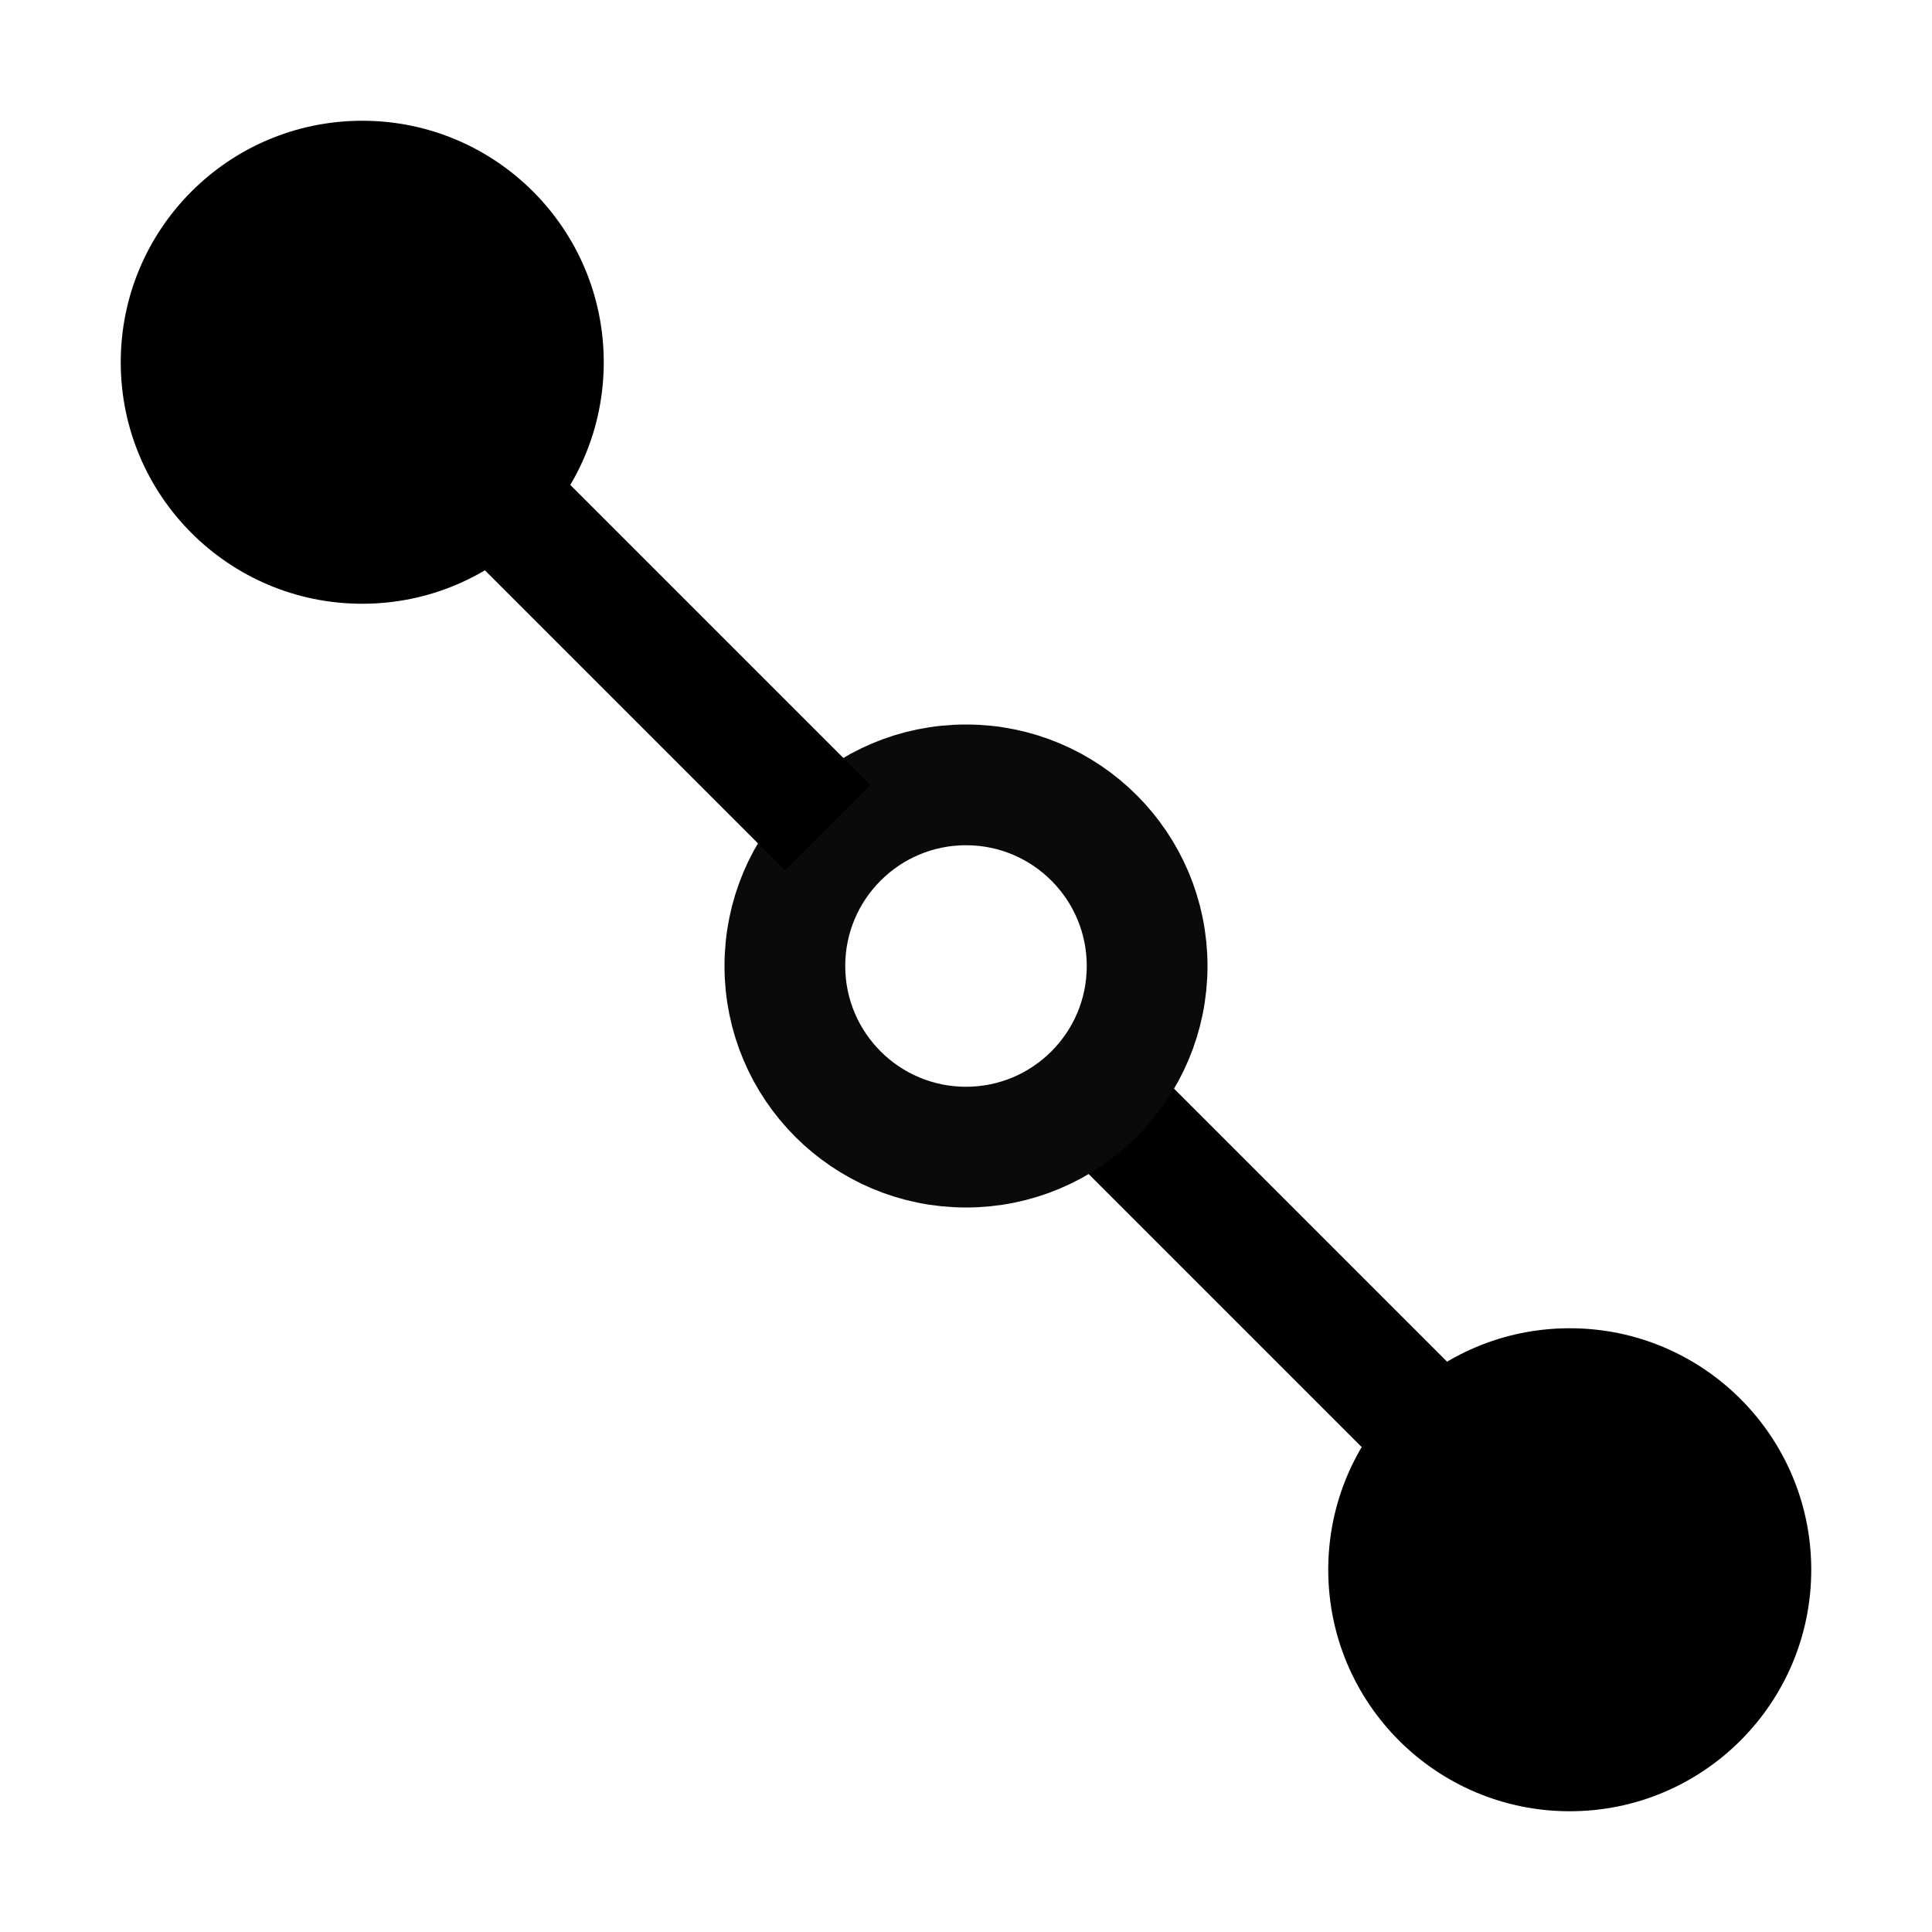
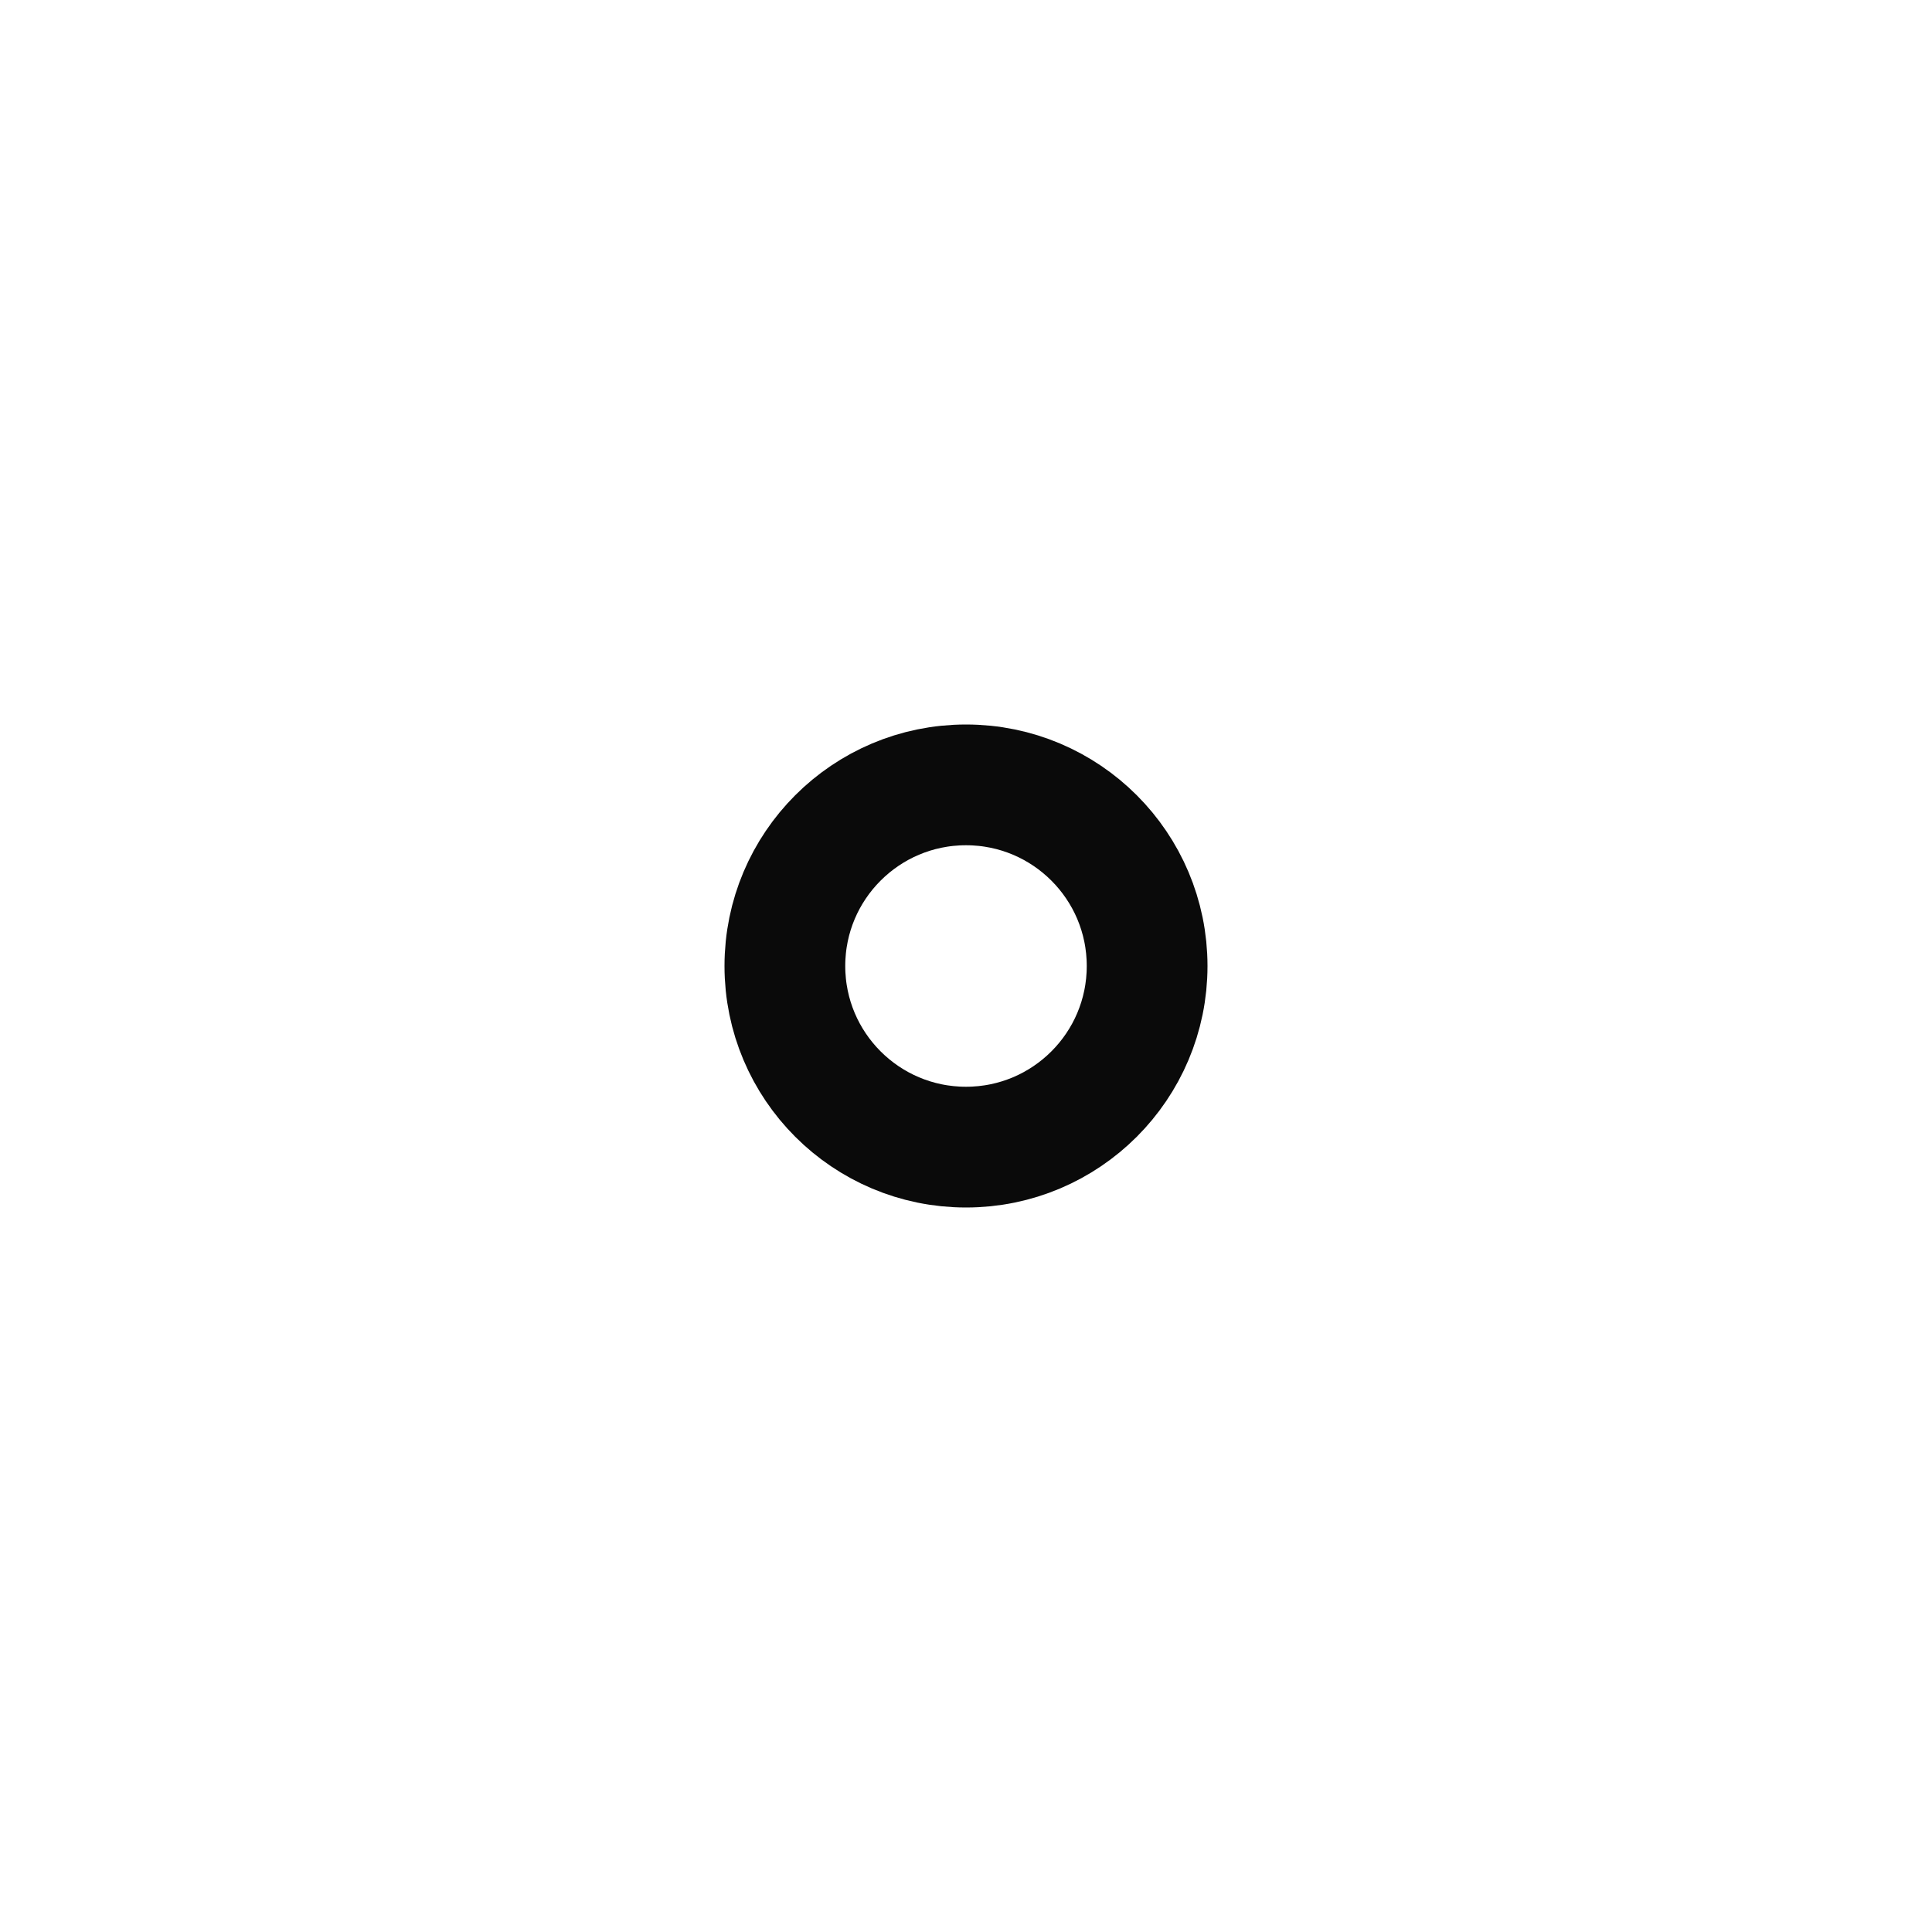
<svg xmlns="http://www.w3.org/2000/svg" width="16px" height="16px" viewBox="0 0 16 16" version="1.1">
  <g stroke="none" stroke-width="1" fill="none" fill-rule="evenodd">
-     <circle fill="#000000" cx="3" cy="3" r="2" />
-     <circle fill="#000000" cx="13" cy="13" r="2" />
-     <path d="M12.5,12.5 L9.5,9.5" stroke="#000000" stroke-linecap="square" />
+     <circle fill="context-fill" fill-opacity="context-fill-opacity" cx="3" cy="3" r="2" />
+     <circle fill="context-fill" fill-opacity="context-fill-opacity" cx="13" cy="13" r="2" />
+     <path d="M12.5,12.5 L9.5,9.5" stroke="context-fill" stroke-opacity="context-fill-opacity" stroke-linecap="square" />
    <circle stroke="#0A0A0A" cx="8" cy="8" r="1.5" />
-     <path d="M6.5,6.5 L3.5,3.5" stroke="#000000" stroke-linecap="square" />
+     <path d="M6.5,6.5 L3.5,3.5" stroke="context-fill" stroke-opacity="context-fill-opacity" stroke-linecap="square" />
  </g>
</svg>
